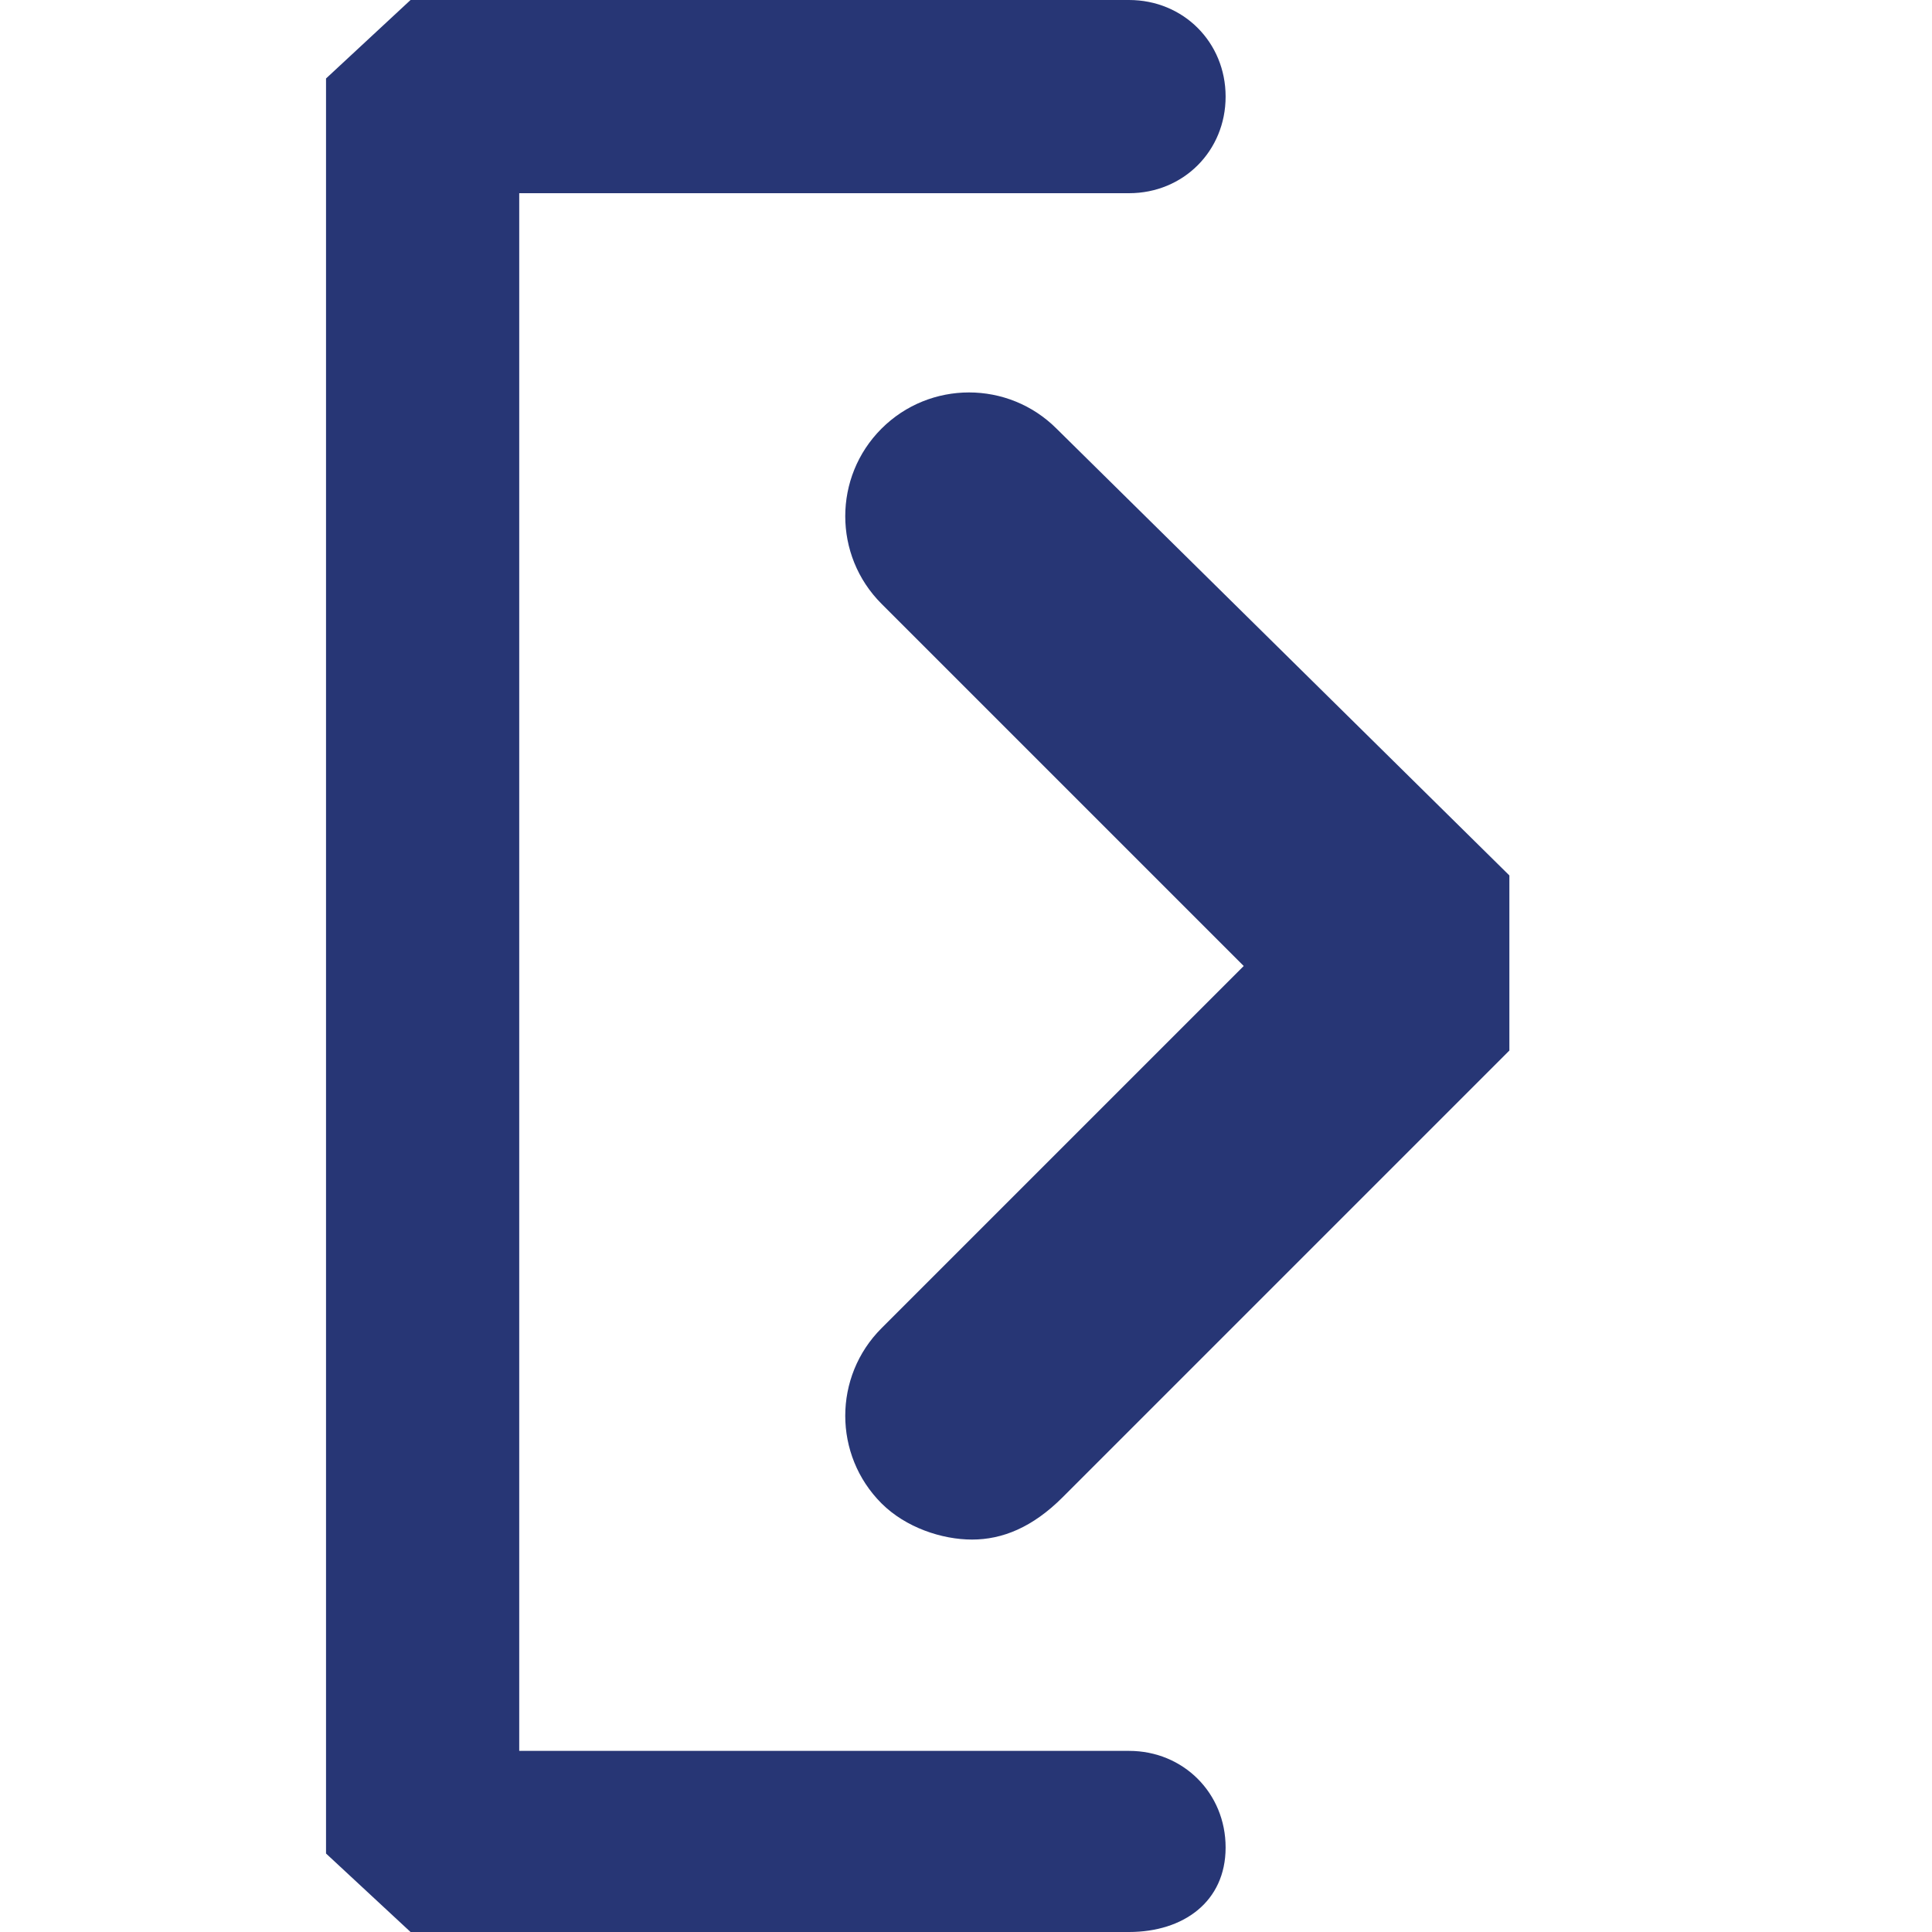
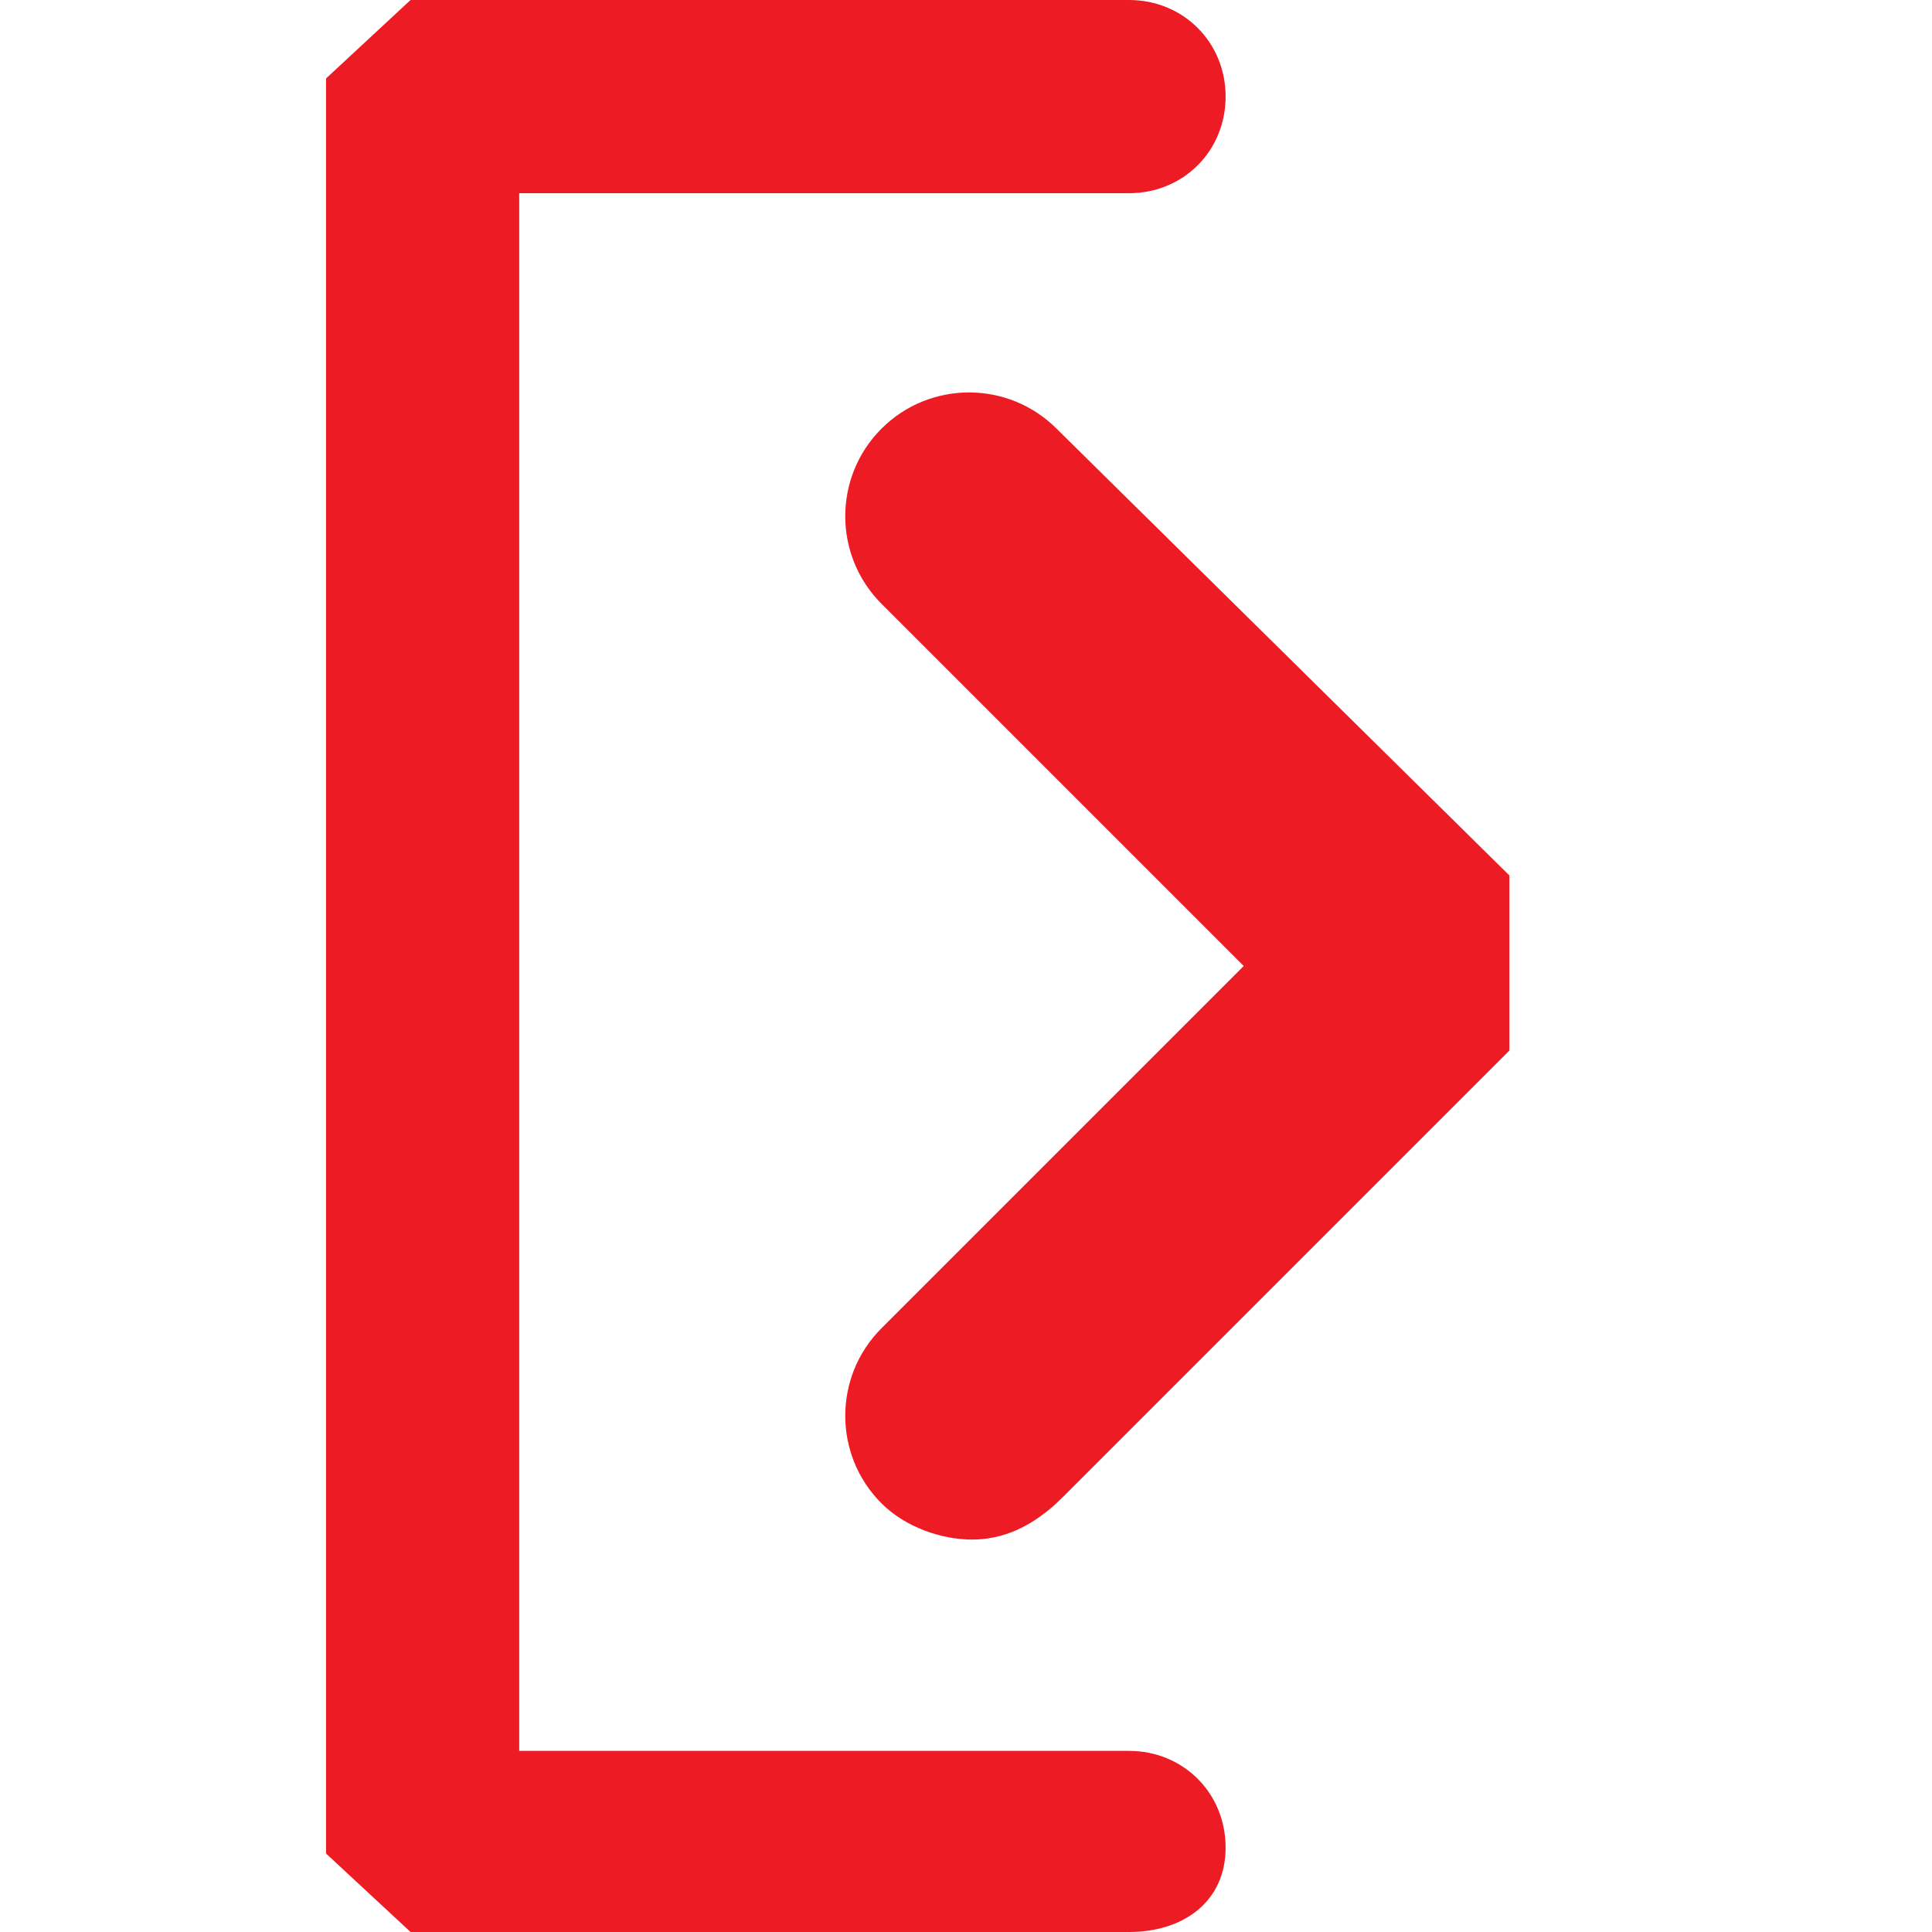
<svg xmlns="http://www.w3.org/2000/svg" version="1.1" id="Warstwa_1" x="0px" y="0px" viewBox="0 0 32 32" style="enable-background:new 0 0 32 32;" xml:space="preserve">
  <style type="text/css">
- 	.st0{fill:#273675;}
- </style>
+ 		.st0 {
+ 			fill: #ed1c24;
+ 		}
+ 	</style>
  <g>
    <path class="st0" d="M16.1,25.5c-0.5,0-1.1-0.2-1.5-0.6c-0.8-0.8-0.8-2.1,0-2.9l6-6l-6-6c-0.8-0.8-0.8-2.1,0-2.9s2.1-0.8,2.9,0   l7.5,7.4v2.9l-7.4,7.4C17.1,25.3,16.6,25.5,16.1,25.5z" />
  </g>
  <path class="st0" d="M18.7,32H6.8l-1.4-1.3V1.3L6.8,0h11.9c0.9,0,1.6,0.7,1.6,1.6s-0.7,1.6-1.6,1.6H8.6V29h10.1  c0.9,0,1.6,0.7,1.6,1.6S19.6,32,18.7,32z" />
</svg>
